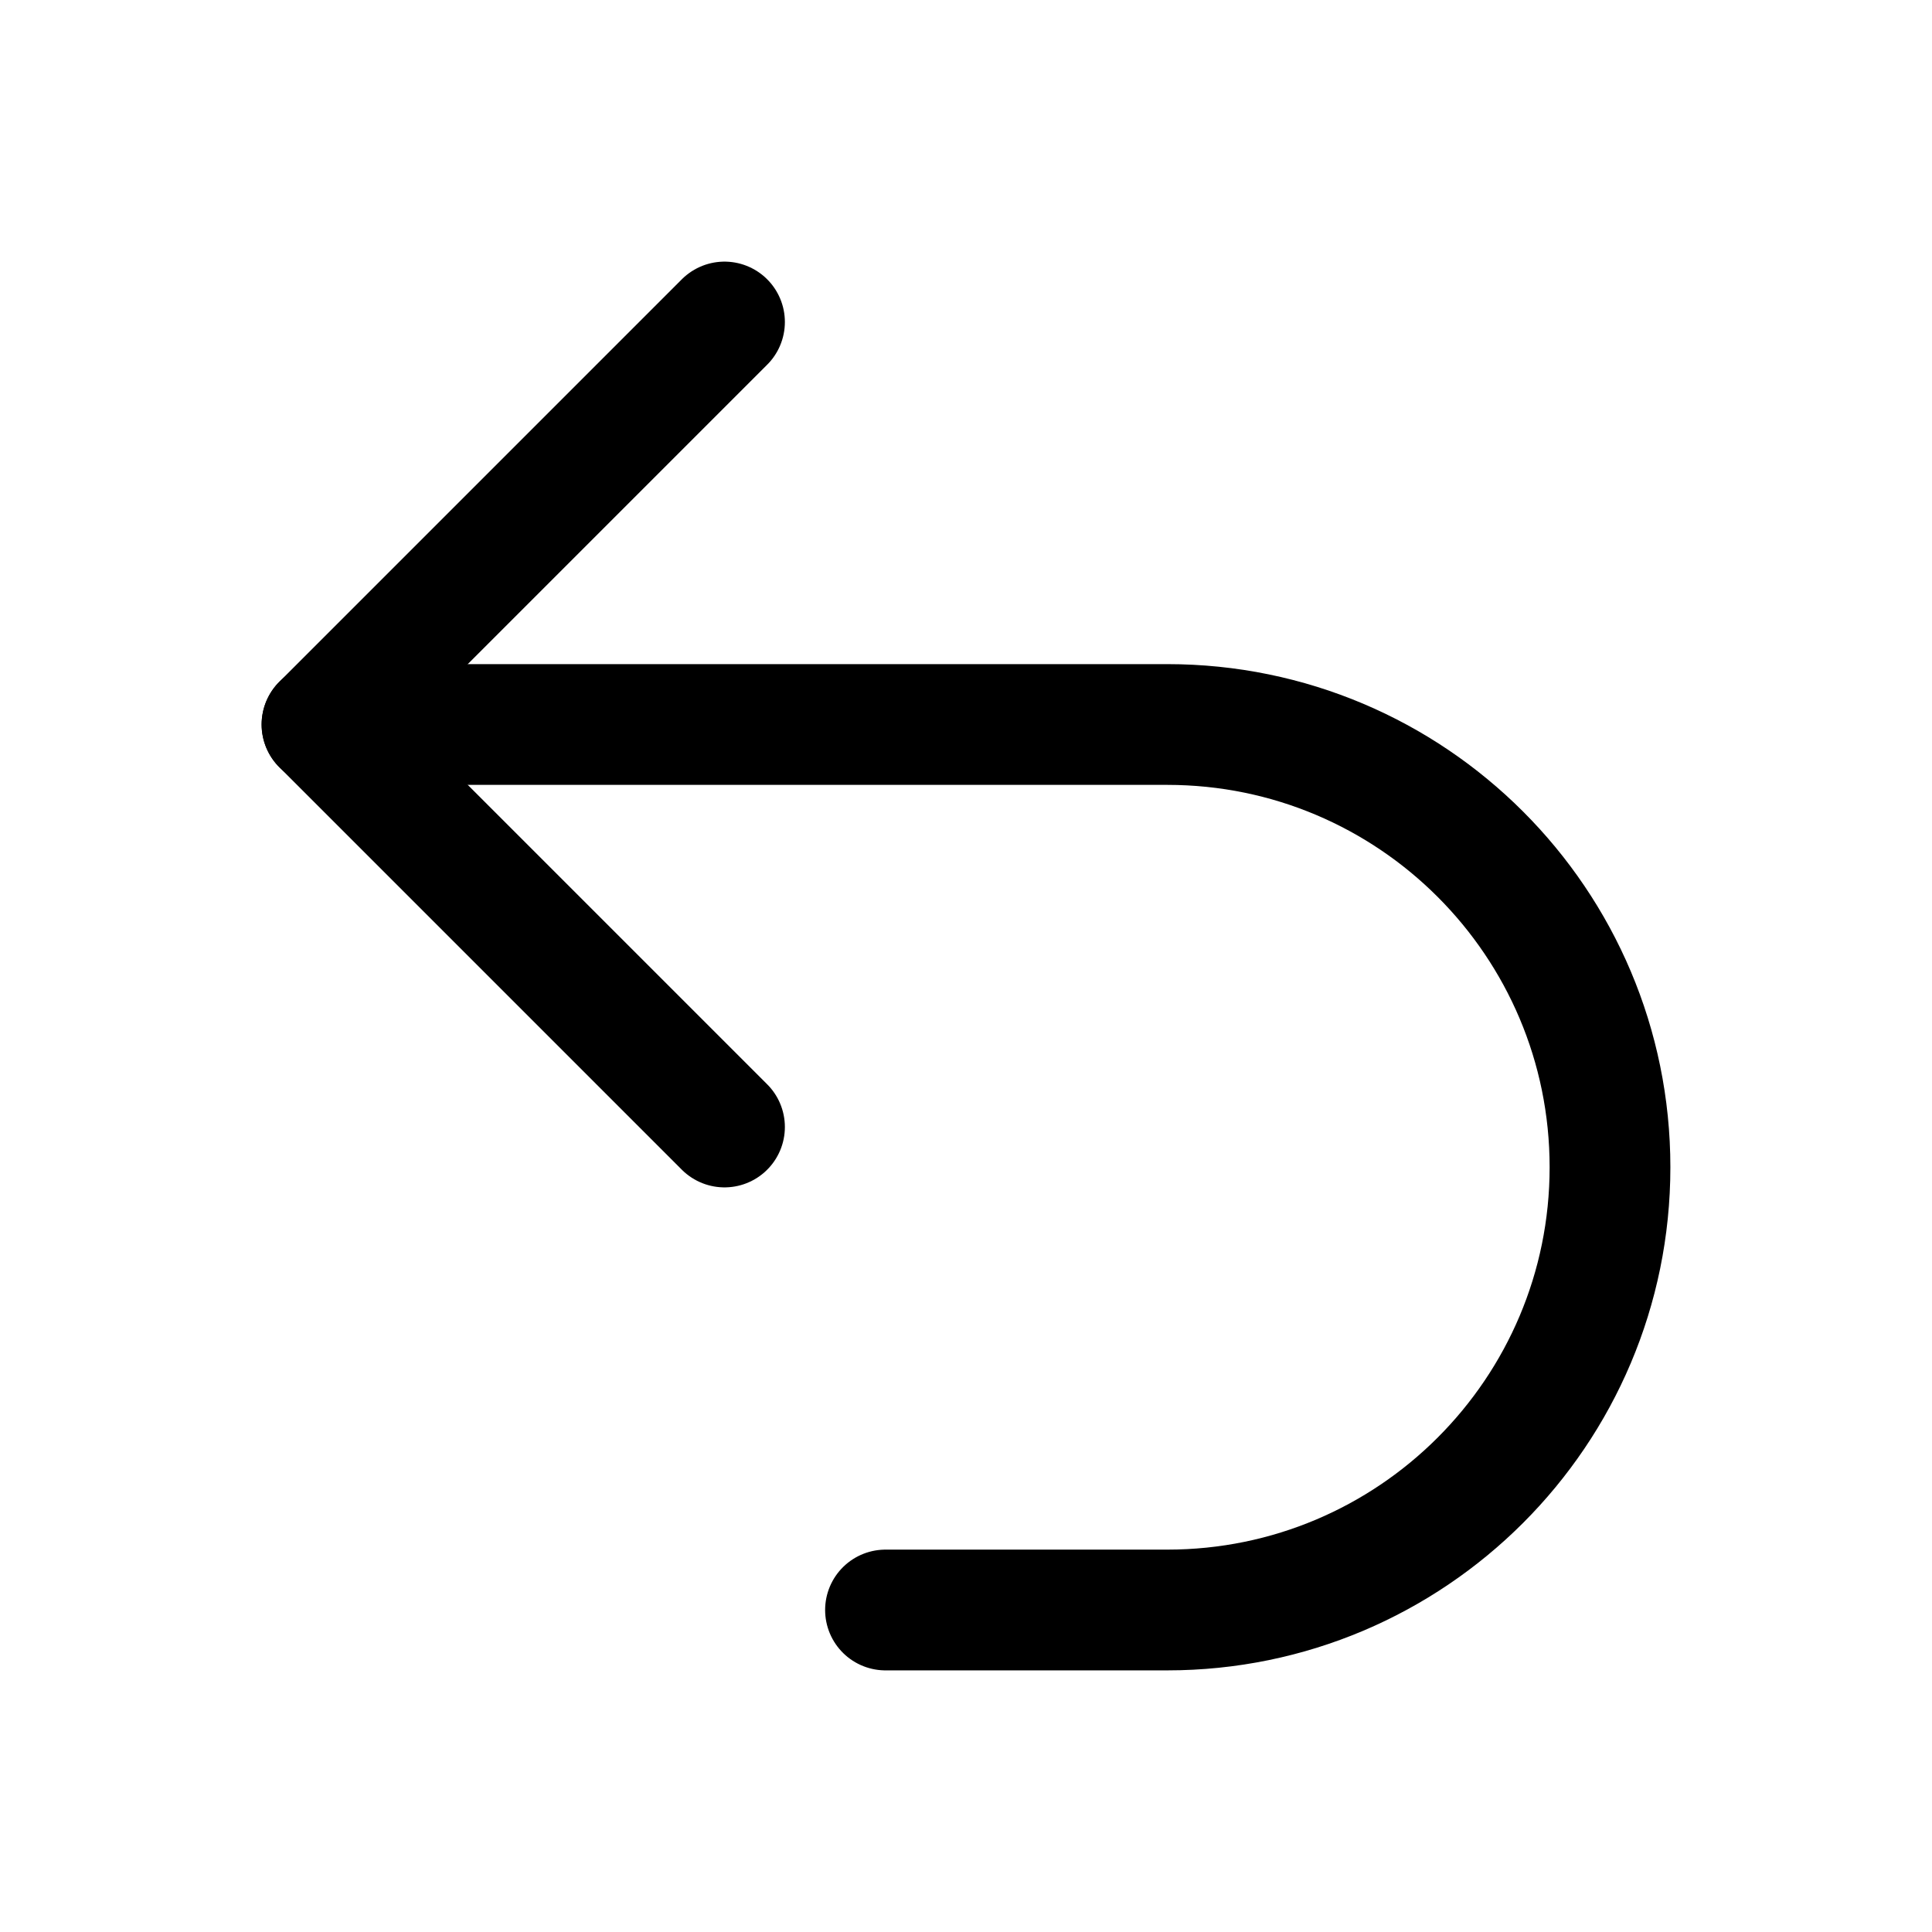
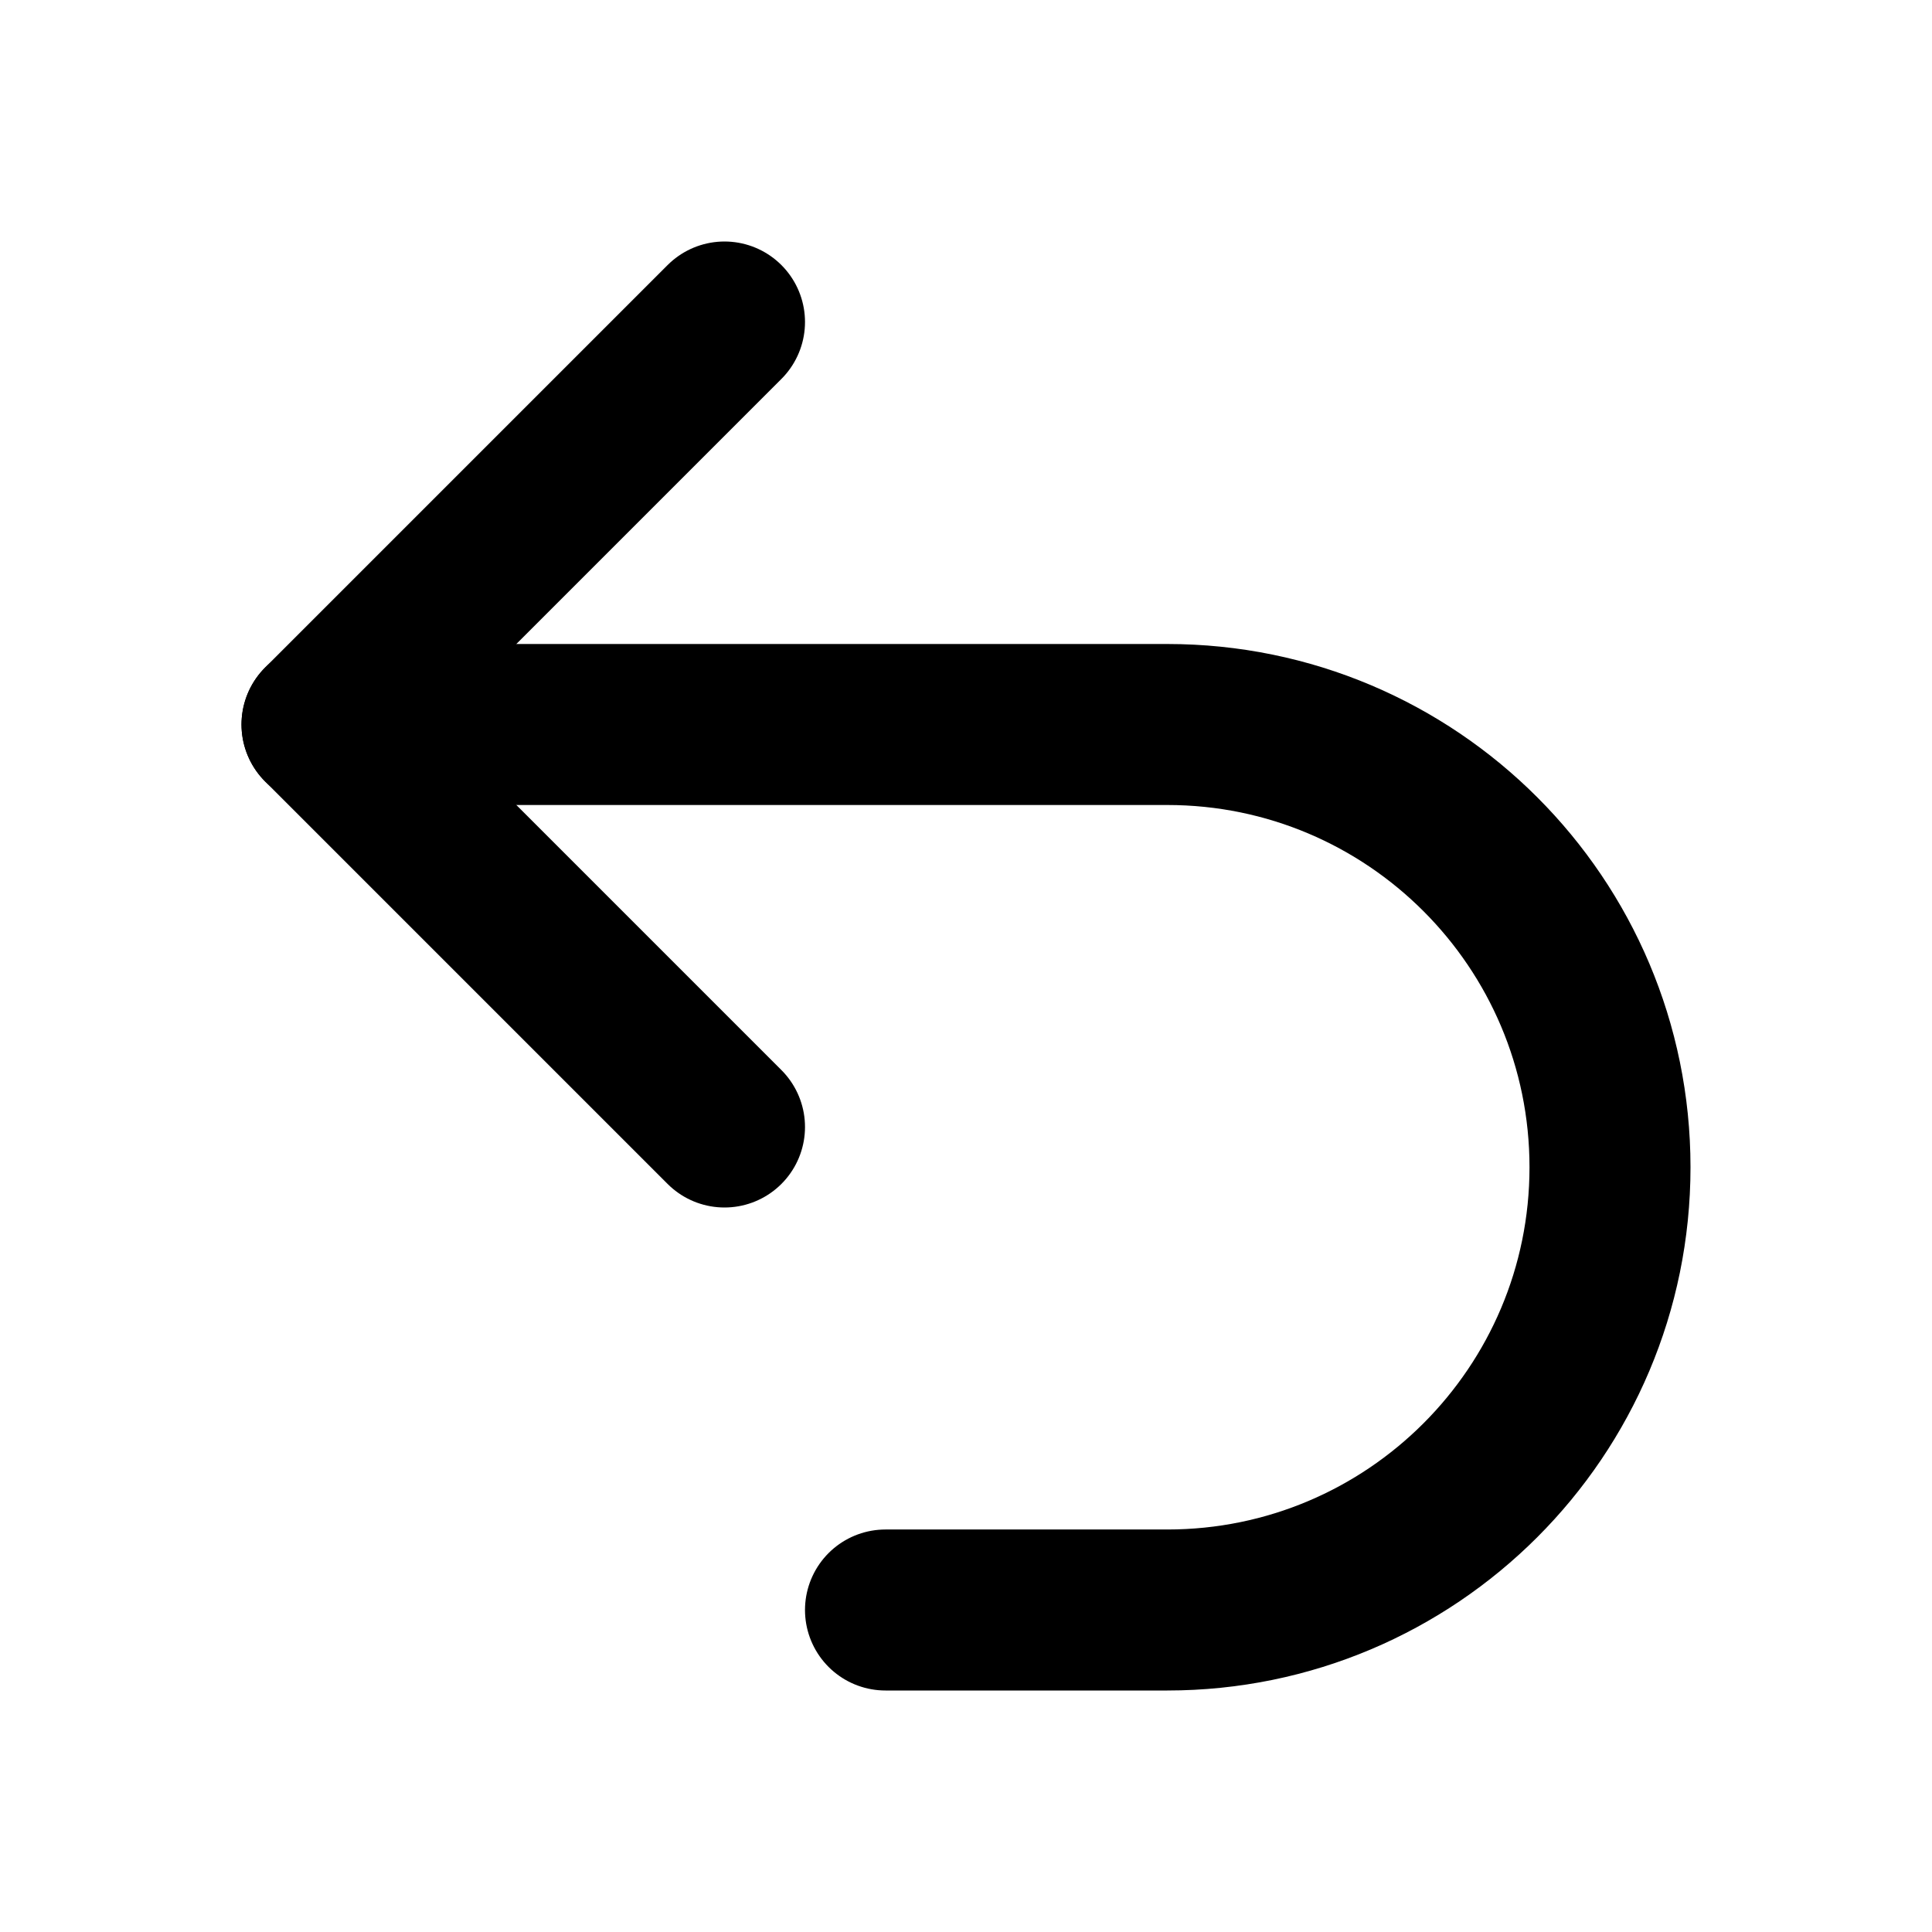
- <svg xmlns="http://www.w3.org/2000/svg" class="lucide lucide-undo-2" width="24" height="24" viewBox="0 0 24 24" fill="none" stroke="currentColor" stroke-width="1.5" stroke-linecap="round" stroke-linejoin="round">
+ <svg xmlns="http://www.w3.org/2000/svg" class="lucide lucide-undo-2" width="24" height="24" viewBox="0 0 24 24" fill="none" stroke="currentColor" stroke-width="2" stroke-linecap="round" stroke-linejoin="round">
  <path d="M9 14 4 9l5-5" />
  <path d="M4 9h10.5a5.5 5.5 0 0 1 5.5 5.5a5.5 5.5 0 0 1-5.5 5.5H11" />
</svg>
